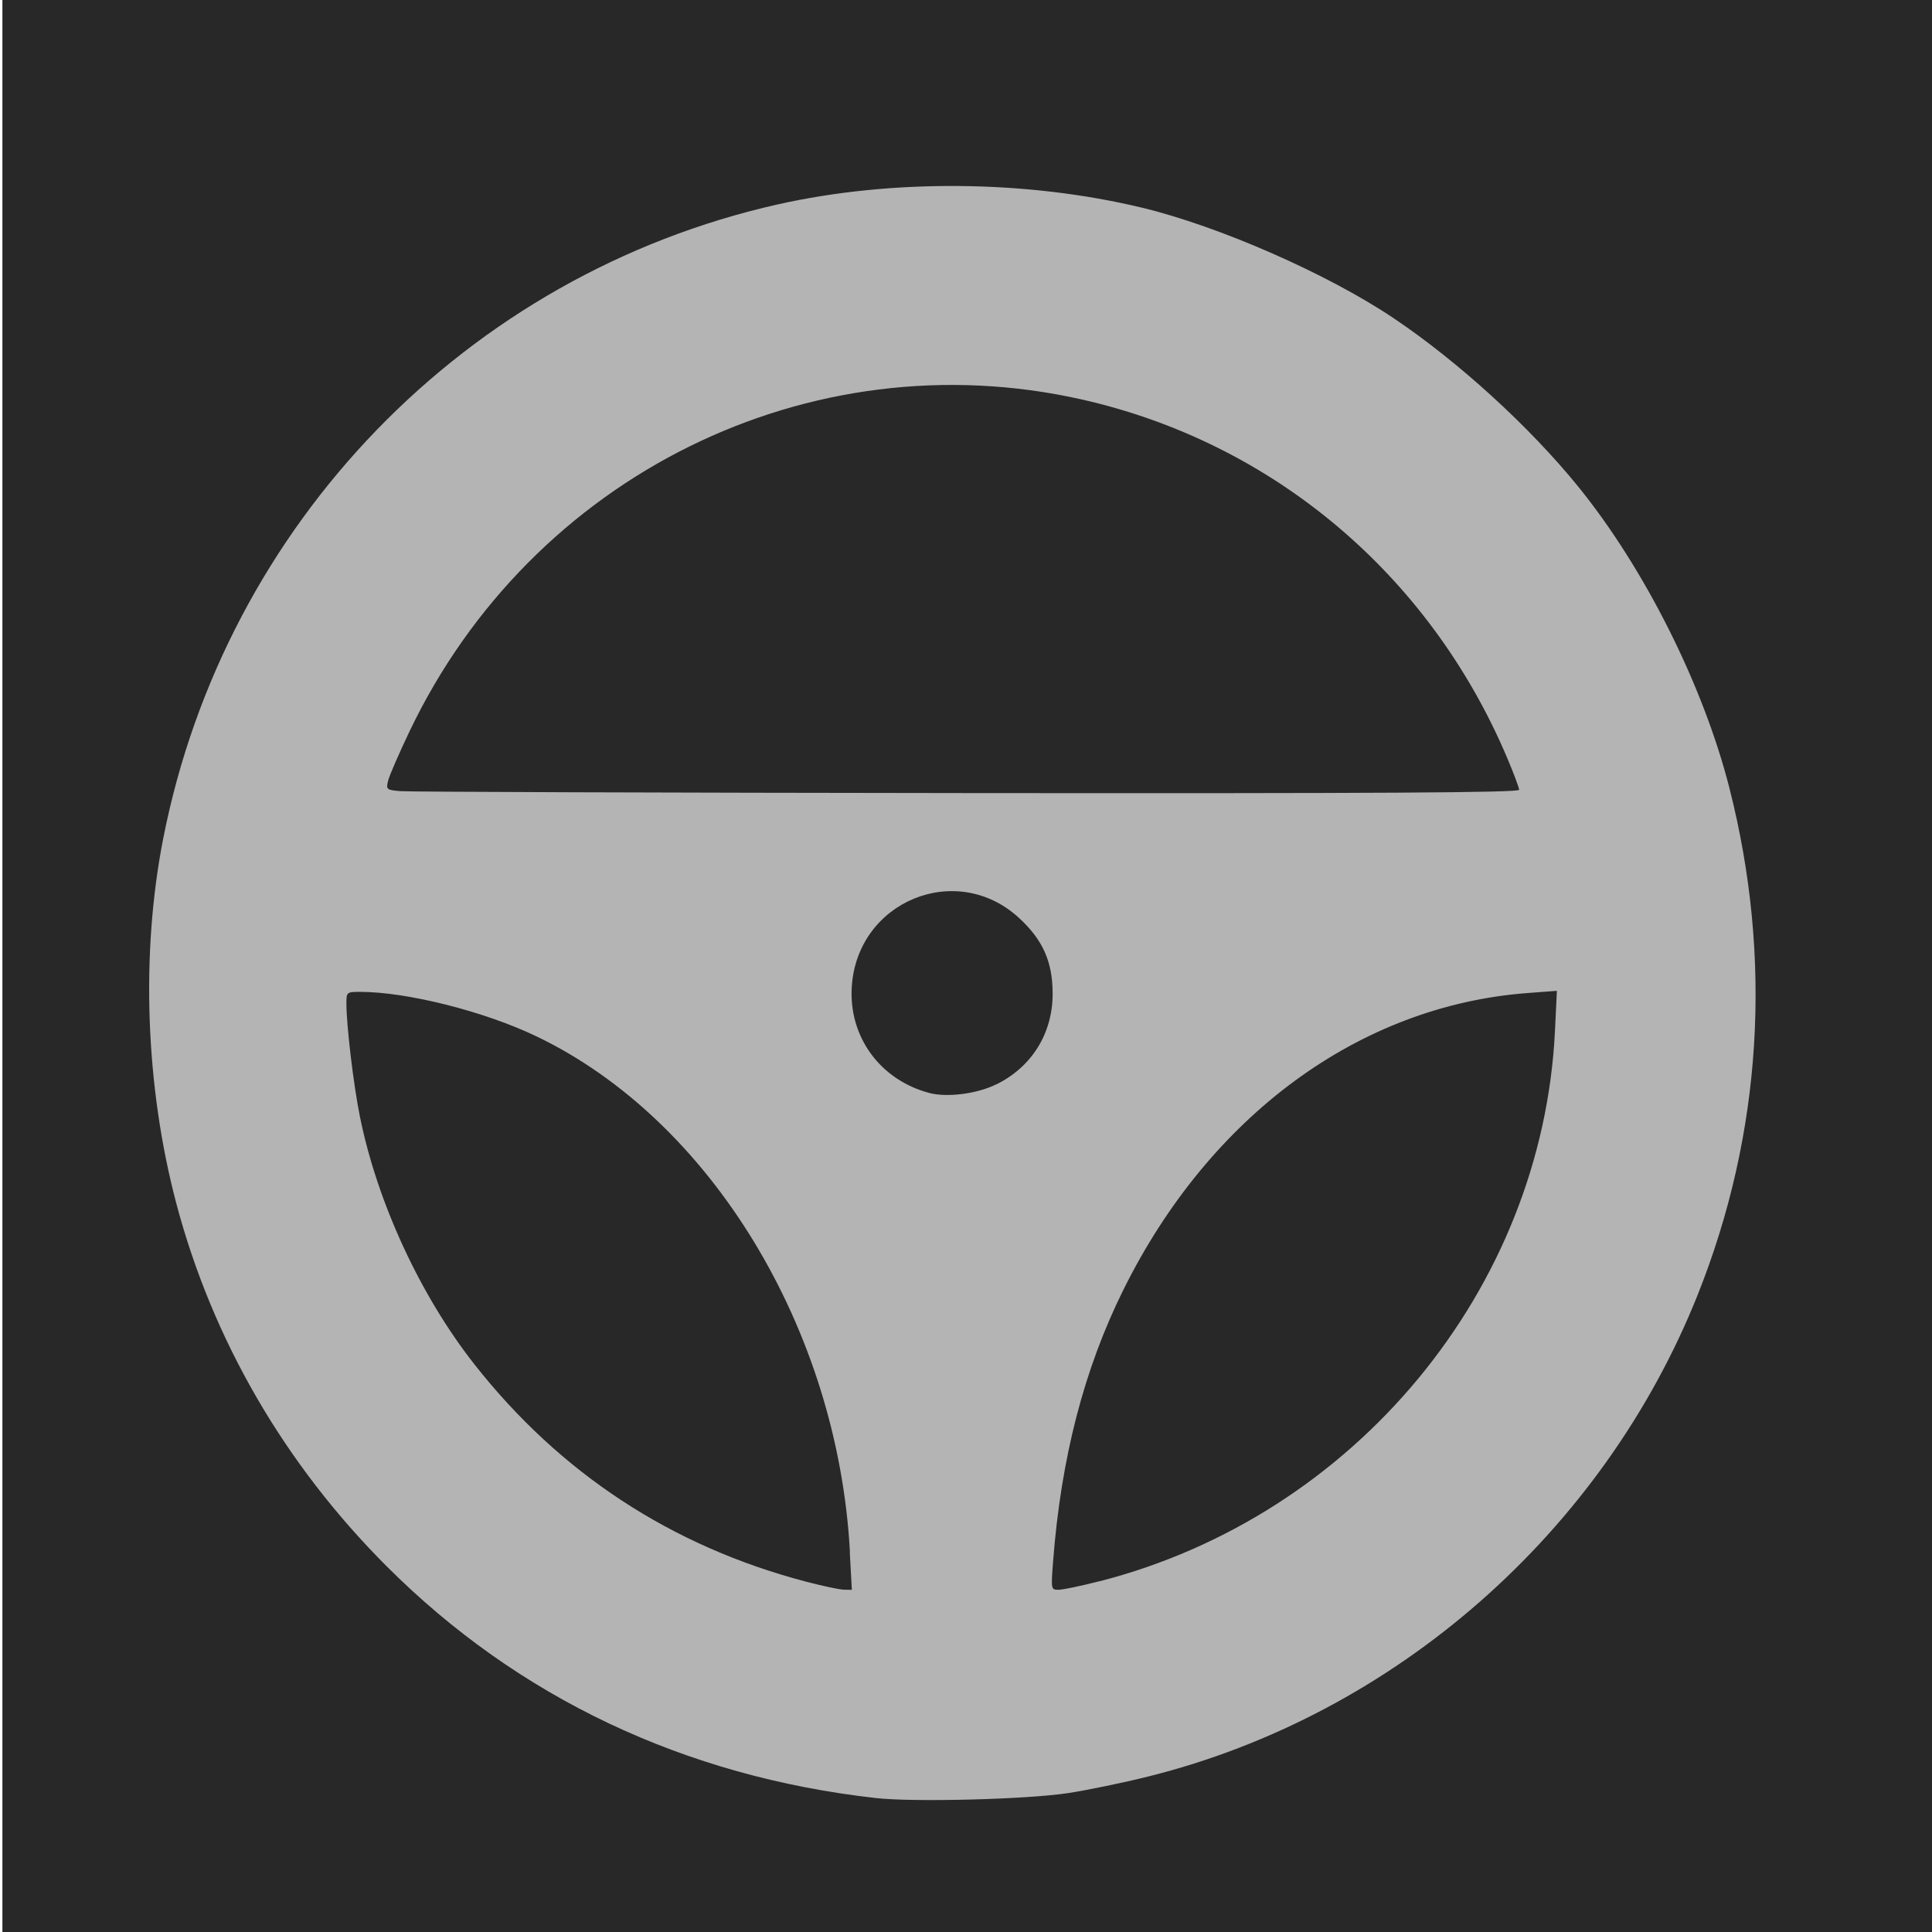
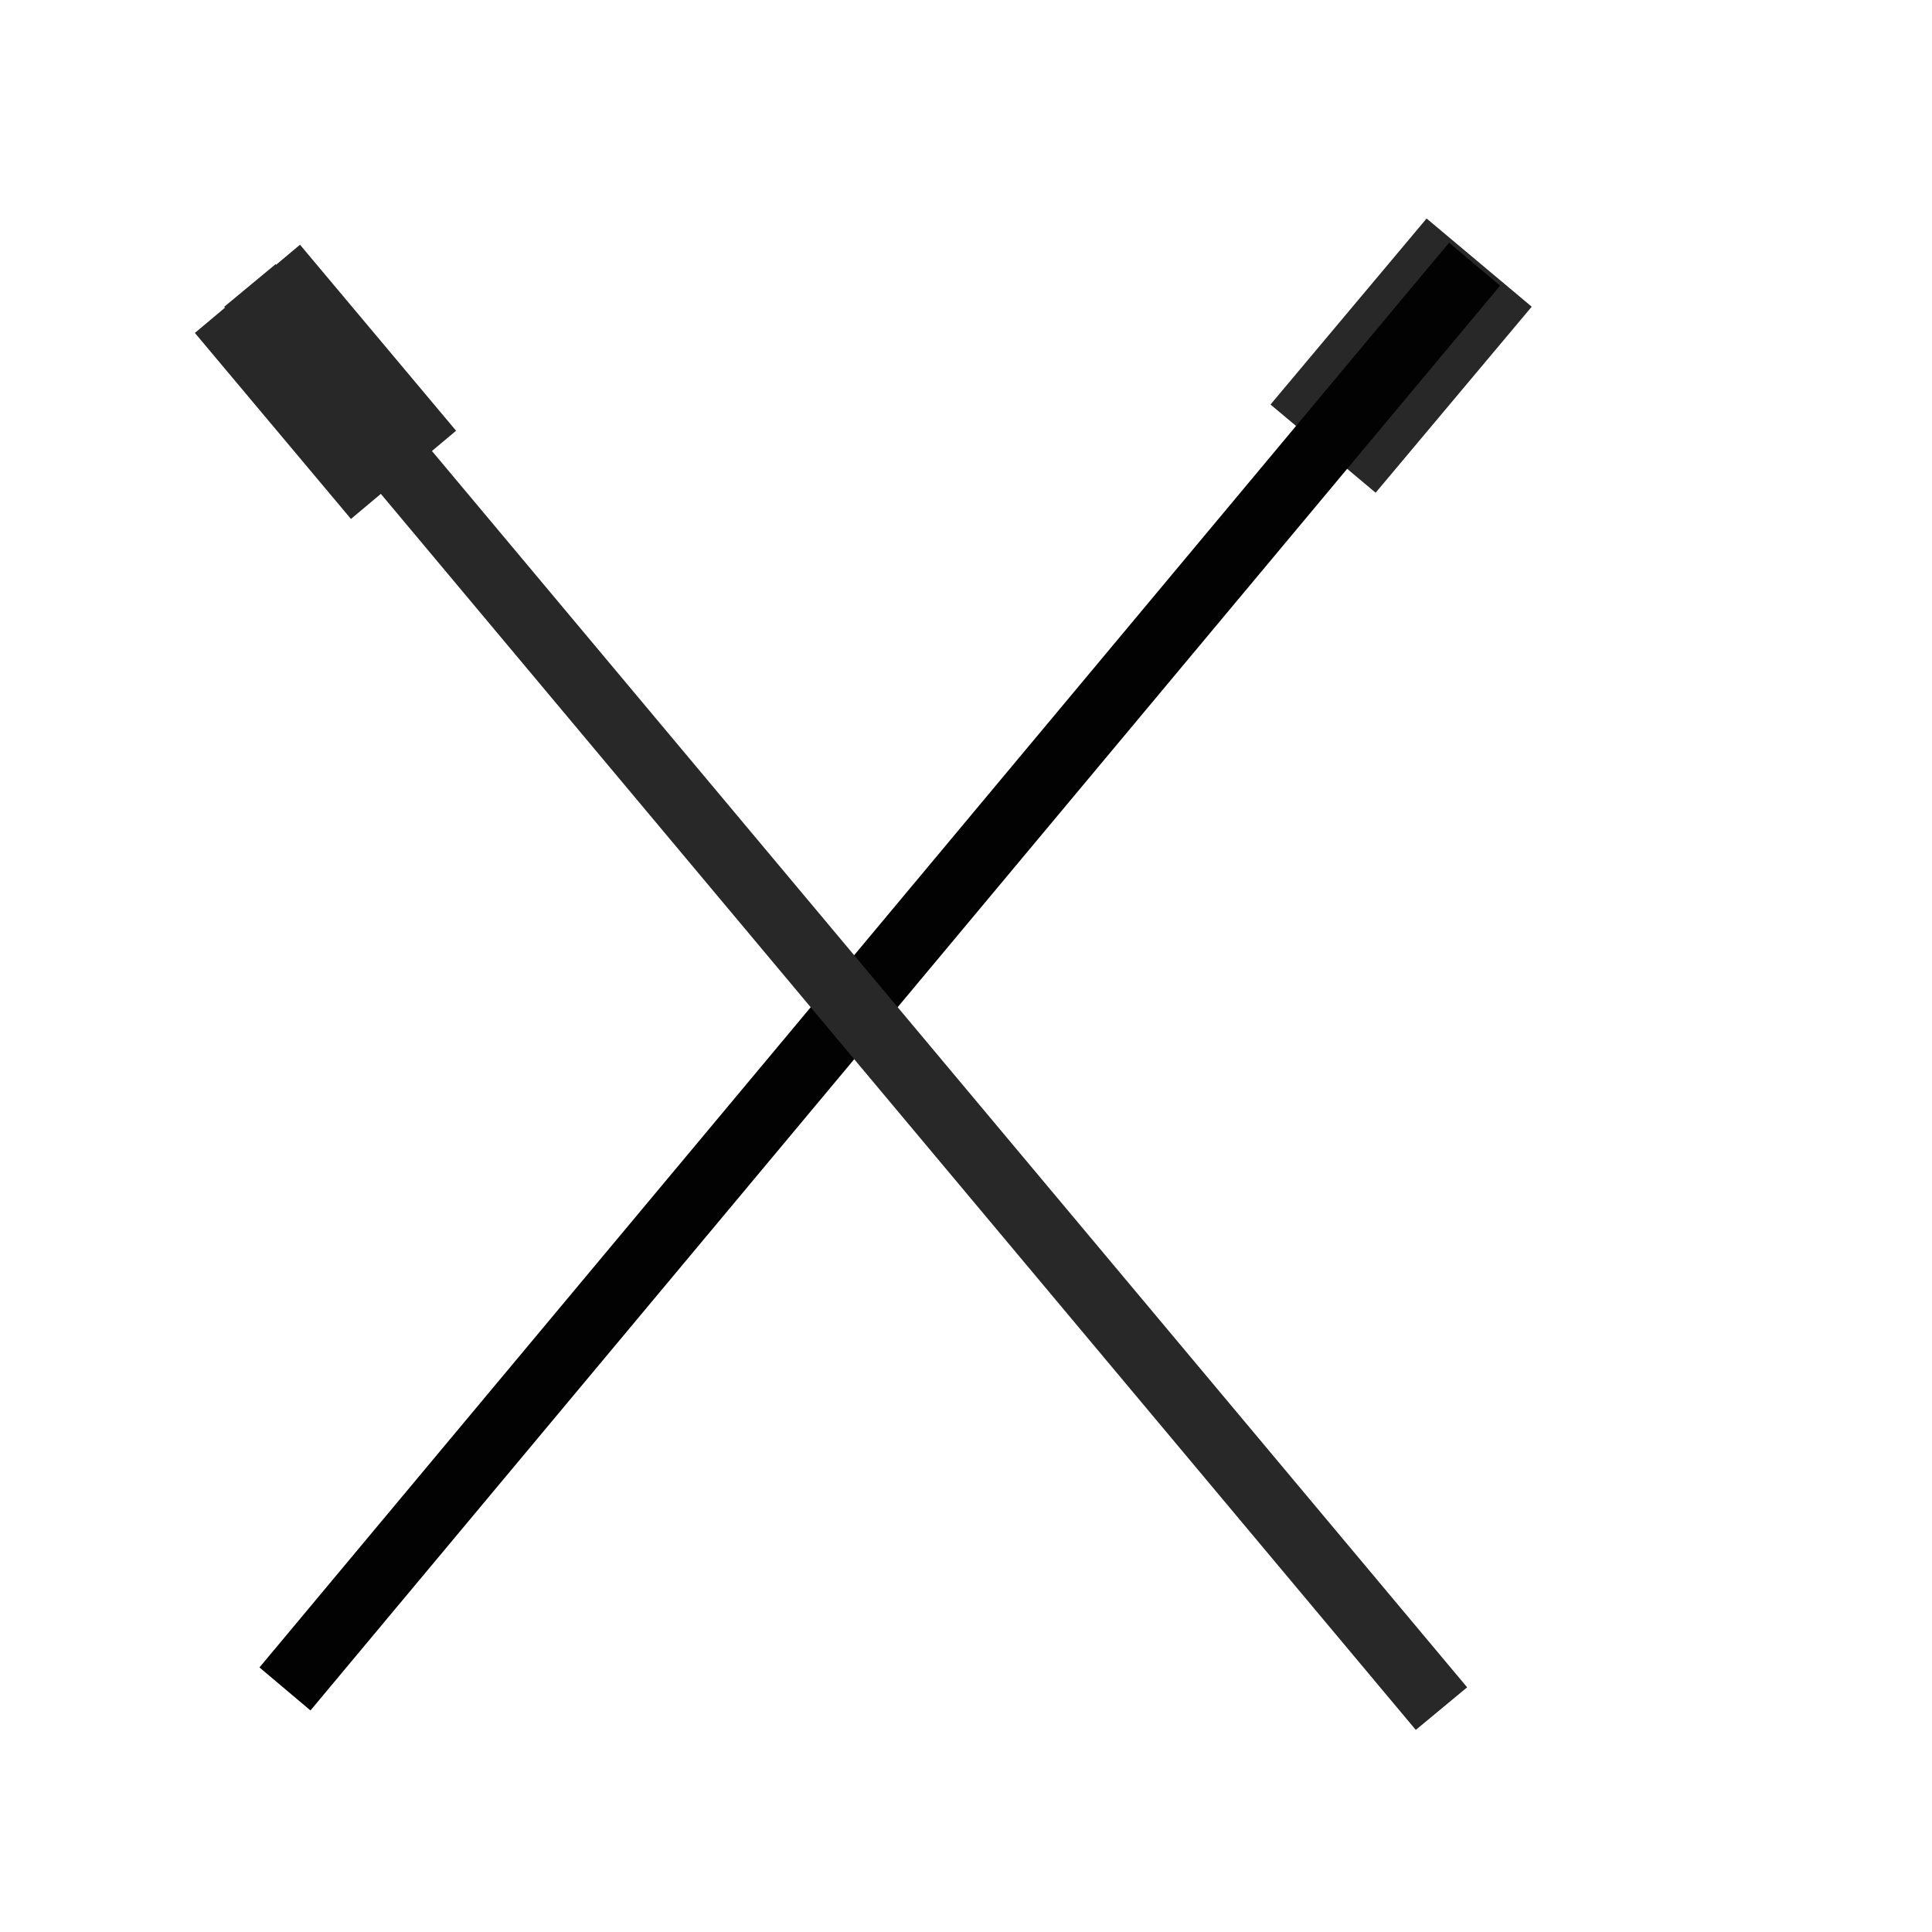
- <svg xmlns="http://www.w3.org/2000/svg" id="svg4588" height="24.161" width="24.161" version="1.1">
+ <svg xmlns="http://www.w3.org/2000/svg" id="svg4588" height="32" width="32" version="1.1">
  <defs id="defs4590">
    <linearGradient id="E" x1="73.009" gradientUnits="userSpaceOnUse" x2="73.009" gradientTransform="matrix(1.0329,0,0,1.0329,-59.414,-1122.2)" y1="1086.4" y2="1055.4">
      <stop id="stop4324" stop-color="#fff" offset="0" />
      <stop id="stop4326" stop-color="#939393" offset="1" />
    </linearGradient>
    <linearGradient id="F" x1="73.009" gradientUnits="userSpaceOnUse" x2="73.009" gradientTransform="matrix(1.0329,0,0,1.0329,-59.414,-1090.2)" y1="1086.4" y2="1070.9">
      <stop id="stop3297-5-3-1-9-9" stop-color="#fff" offset="0" />
      <stop id="stop4354-4-5-0-3" stop-color="#fff" stop-opacity="0" offset="1" />
    </linearGradient>
  </defs>
-   <rect style="display:inline;fill:#282828;fill-opacity:1;stroke:#898989;stroke-width:0;stroke-linejoin:miter;stroke-miterlimit:4;stroke-dasharray:none;stroke-opacity:1;enable-background:new" id="rect4145" width="24.34" height="24.57" x="0.03" y="-0.036" />
-   <path style="fill:#b4b4b4;fill-opacity:1;stroke:#898989;stroke-width:0;stroke-miterlimit:4;stroke-dasharray:none;stroke-opacity:1" d="M 10.955,22.486 C 8.564,22.218 6.478,21.23 4.836,19.588 3.559,18.311 2.656,16.753 2.205,15.05 1.819,13.591 1.759,11.928 2.04,10.492 2.812,6.551 5.834,3.432 9.727,2.556 11.154,2.236 12.833,2.25 14.276,2.596 c 0.968,0.232 2.33,0.83 3.155,1.385 0.808,0.543 1.698,1.356 2.303,2.101 0.832,1.025 1.566,2.488 1.893,3.771 0.545,2.139 0.409,4.322 -0.396,6.339 -1.187,2.974 -3.789,5.256 -6.87,6.024 -0.311,0.078 -0.762,0.171 -1.004,0.208 -0.52,0.079 -1.929,0.115 -2.403,0.062 z M 10.629,19.409 C 10.478,16.617 8.885,14 6.704,12.958 6.054,12.647 5.088,12.404 4.504,12.404 c -0.168,0 -0.172,0.004 -0.172,0.143 0,0.274 0.088,1.016 0.168,1.412 0.216,1.074 0.755,2.241 1.433,3.103 1.071,1.362 2.463,2.275 4.144,2.717 0.207,0.054 0.421,0.1 0.476,0.101 l 0.1,0.002 -0.026,-0.473 z m 3.118,0.367 c 3.198,-0.819 5.542,-3.651 5.699,-6.885 l 0.024,-0.5 -0.372,0.028 c -2.1,0.16 -3.969,1.533 -5.049,3.71 -0.493,0.994 -0.781,2.107 -0.88,3.406 -0.026,0.342 -0.025,0.347 0.07,0.346 0.053,-2.1e-4 0.282,-0.048 0.507,-0.106 z m -1.289,-6.214 c 0.446,-0.219 0.707,-0.64 0.706,-1.137 -5.76e-4,-0.398 -0.122,-0.671 -0.421,-0.946 -0.783,-0.72 -2.024,-0.208 -2.091,0.862 -0.039,0.626 0.355,1.165 0.972,1.328 0.22,0.058 0.596,0.01 0.834,-0.108 z m 6.54,-3.684 c 0,-0.026 -0.069,-0.211 -0.154,-0.41 C 17.871,7.178 15.911,5.531 13.521,4.994 10.123,4.231 6.651,5.947 5.123,9.143 4.989,9.423 4.868,9.703 4.853,9.765 c -0.026,0.108 -0.019,0.114 0.154,0.129 0.1,0.009 3.289,0.02 7.086,0.024 5.153,0.005 6.905,-0.005 6.905,-0.041 z" id="path843" />
+   <path style="fill:none;fill-opacity:1;stroke:#898989;stroke-width:0;stroke-miterlimit:4;stroke-dasharray:none;stroke-opacity:1;opacity:0.583" d="M 14.671,29.958 C 10.534,29.562 6.748,27.311 4.39,23.846 3.236,22.149 2.488,20.249 2.13,18.104 c -0.153,-0.915 -0.153,-3.282 0,-4.197 C 2.806,9.859 4.924,6.557 8.285,4.312 9.957,3.196 11.901,2.444 13.946,2.123 c 0.948,-0.149 3.204,-0.148 4.105,0.001 2.565,0.425 4.857,1.435 6.761,2.981 0.618,0.502 1.64,1.522 2.102,2.098 3.032,3.784 3.906,8.8 2.33,13.38 -1.276,3.71 -4.166,6.798 -7.798,8.332 -2.104,0.889 -4.512,1.259 -6.776,1.042 z M 14.234,25.978 c 0,-0.565 -0.166,-1.734 -0.351,-2.466 -1.078,-4.278 -4.216,-7.252 -7.927,-7.516 l -0.524,-0.037 v 0.236 c 0,0.433 0.122,1.437 0.243,1.997 0.673,3.123 2.771,5.813 5.641,7.234 0.721,0.357 1.224,0.545 2.014,0.753 0.93,0.245 0.903,0.251 0.903,-0.2 z m 4.138,0.284 c 3.323,-0.772 6.166,-3.202 7.431,-6.351 0.423,-1.053 0.728,-2.499 0.729,-3.454 l 3.44e-4,-0.481 h -0.24 c -0.465,0 -1.471,0.184 -2.059,0.377 -1.26,0.413 -2.282,1.055 -3.296,2.071 -1.909,1.912 -2.929,4.302 -3.18,7.447 -0.038,0.477 -0.037,0.481 0.099,0.48 0.075,-4.66e-4 0.308,-0.04 0.516,-0.089 z m -1.594,-8.674 c 0.363,-0.186 0.679,-0.515 0.847,-0.883 0.188,-0.411 0.182,-1.05 -0.013,-1.457 -0.323,-0.672 -0.973,-1.053 -1.717,-1.006 -0.651,0.041 -1.141,0.352 -1.46,0.929 -0.154,0.279 -0.172,0.363 -0.172,0.835 0,0.473 0.017,0.556 0.173,0.837 0.462,0.835 1.514,1.169 2.342,0.745 z m 9.086,-5.211 C 25.784,12.051 25.35,11.135 25.01,10.577 23.692,8.412 21.736,6.82 19.407,6.017 16.367,4.969 13.026,5.375 10.334,7.119 8.92,8.035 7.738,9.284 6.881,10.768 6.544,11.351 6.066,12.419 6.11,12.491 c 0.016,0.026 4.476,0.047 9.912,0.047 h 9.883 z" id="path841" />
+   <rect style="fill:#282828;fill-opacity:1" id="rect2-8" width="2.273" height="4.022" x="20.427" y="-12.416" transform="rotate(40)" />
+   <g id="layer1">
+     <rect style="fill:#020202;fill-opacity:1;stroke-width:1.264" id="rect1" width="1.105" height="30.743" x="21" y="-12.4" transform="matrix(0.7644742,0.6446544,-0.6409187,0.7676088,0,0)" />
+     <rect style="fill:#282828;fill-opacity:1;stroke-width:1.264" id="rect1-9" width="1.105" height="30.743" x="-0.415" y="6.282" transform="matrix(0.7698427,-0.6382337,0.6419803,0.7667211,0,0)" />
+     <rect style="fill:#282828;fill-opacity:1" id="rect2" width="2.273" height="4.022" x="-1.072" y="6.299" transform="rotate(-40)" />
+   </g>
</svg>
